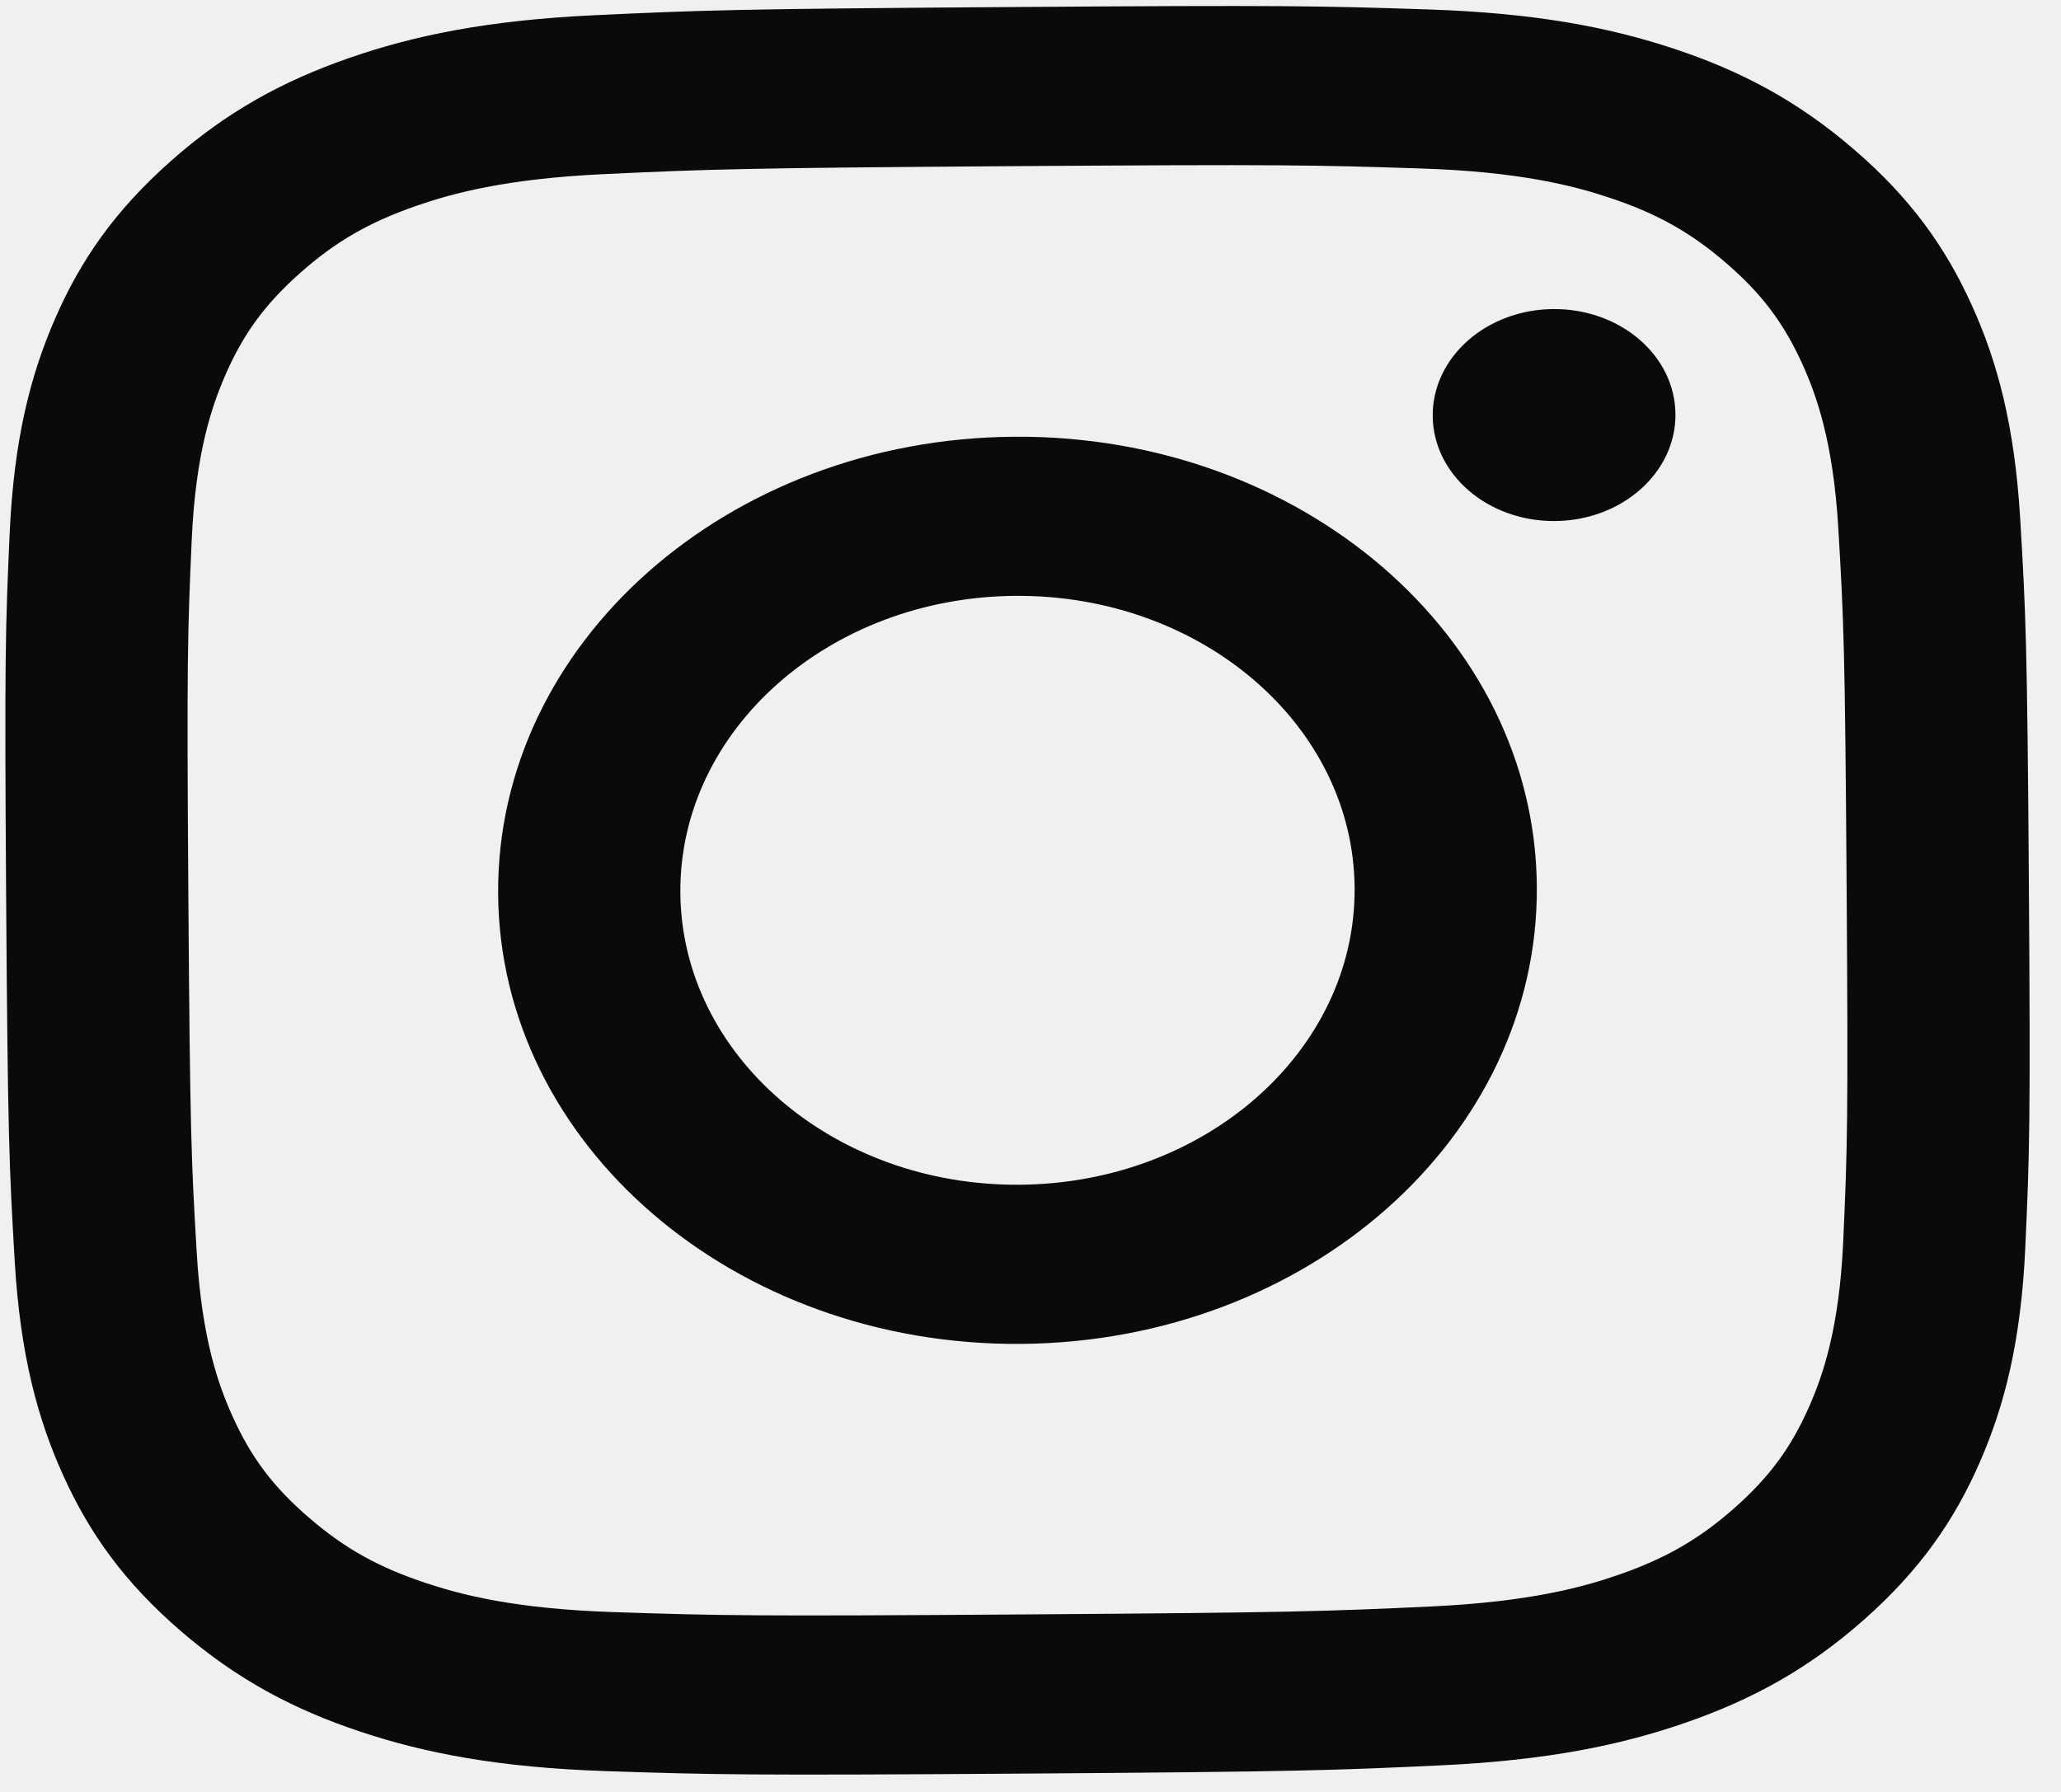
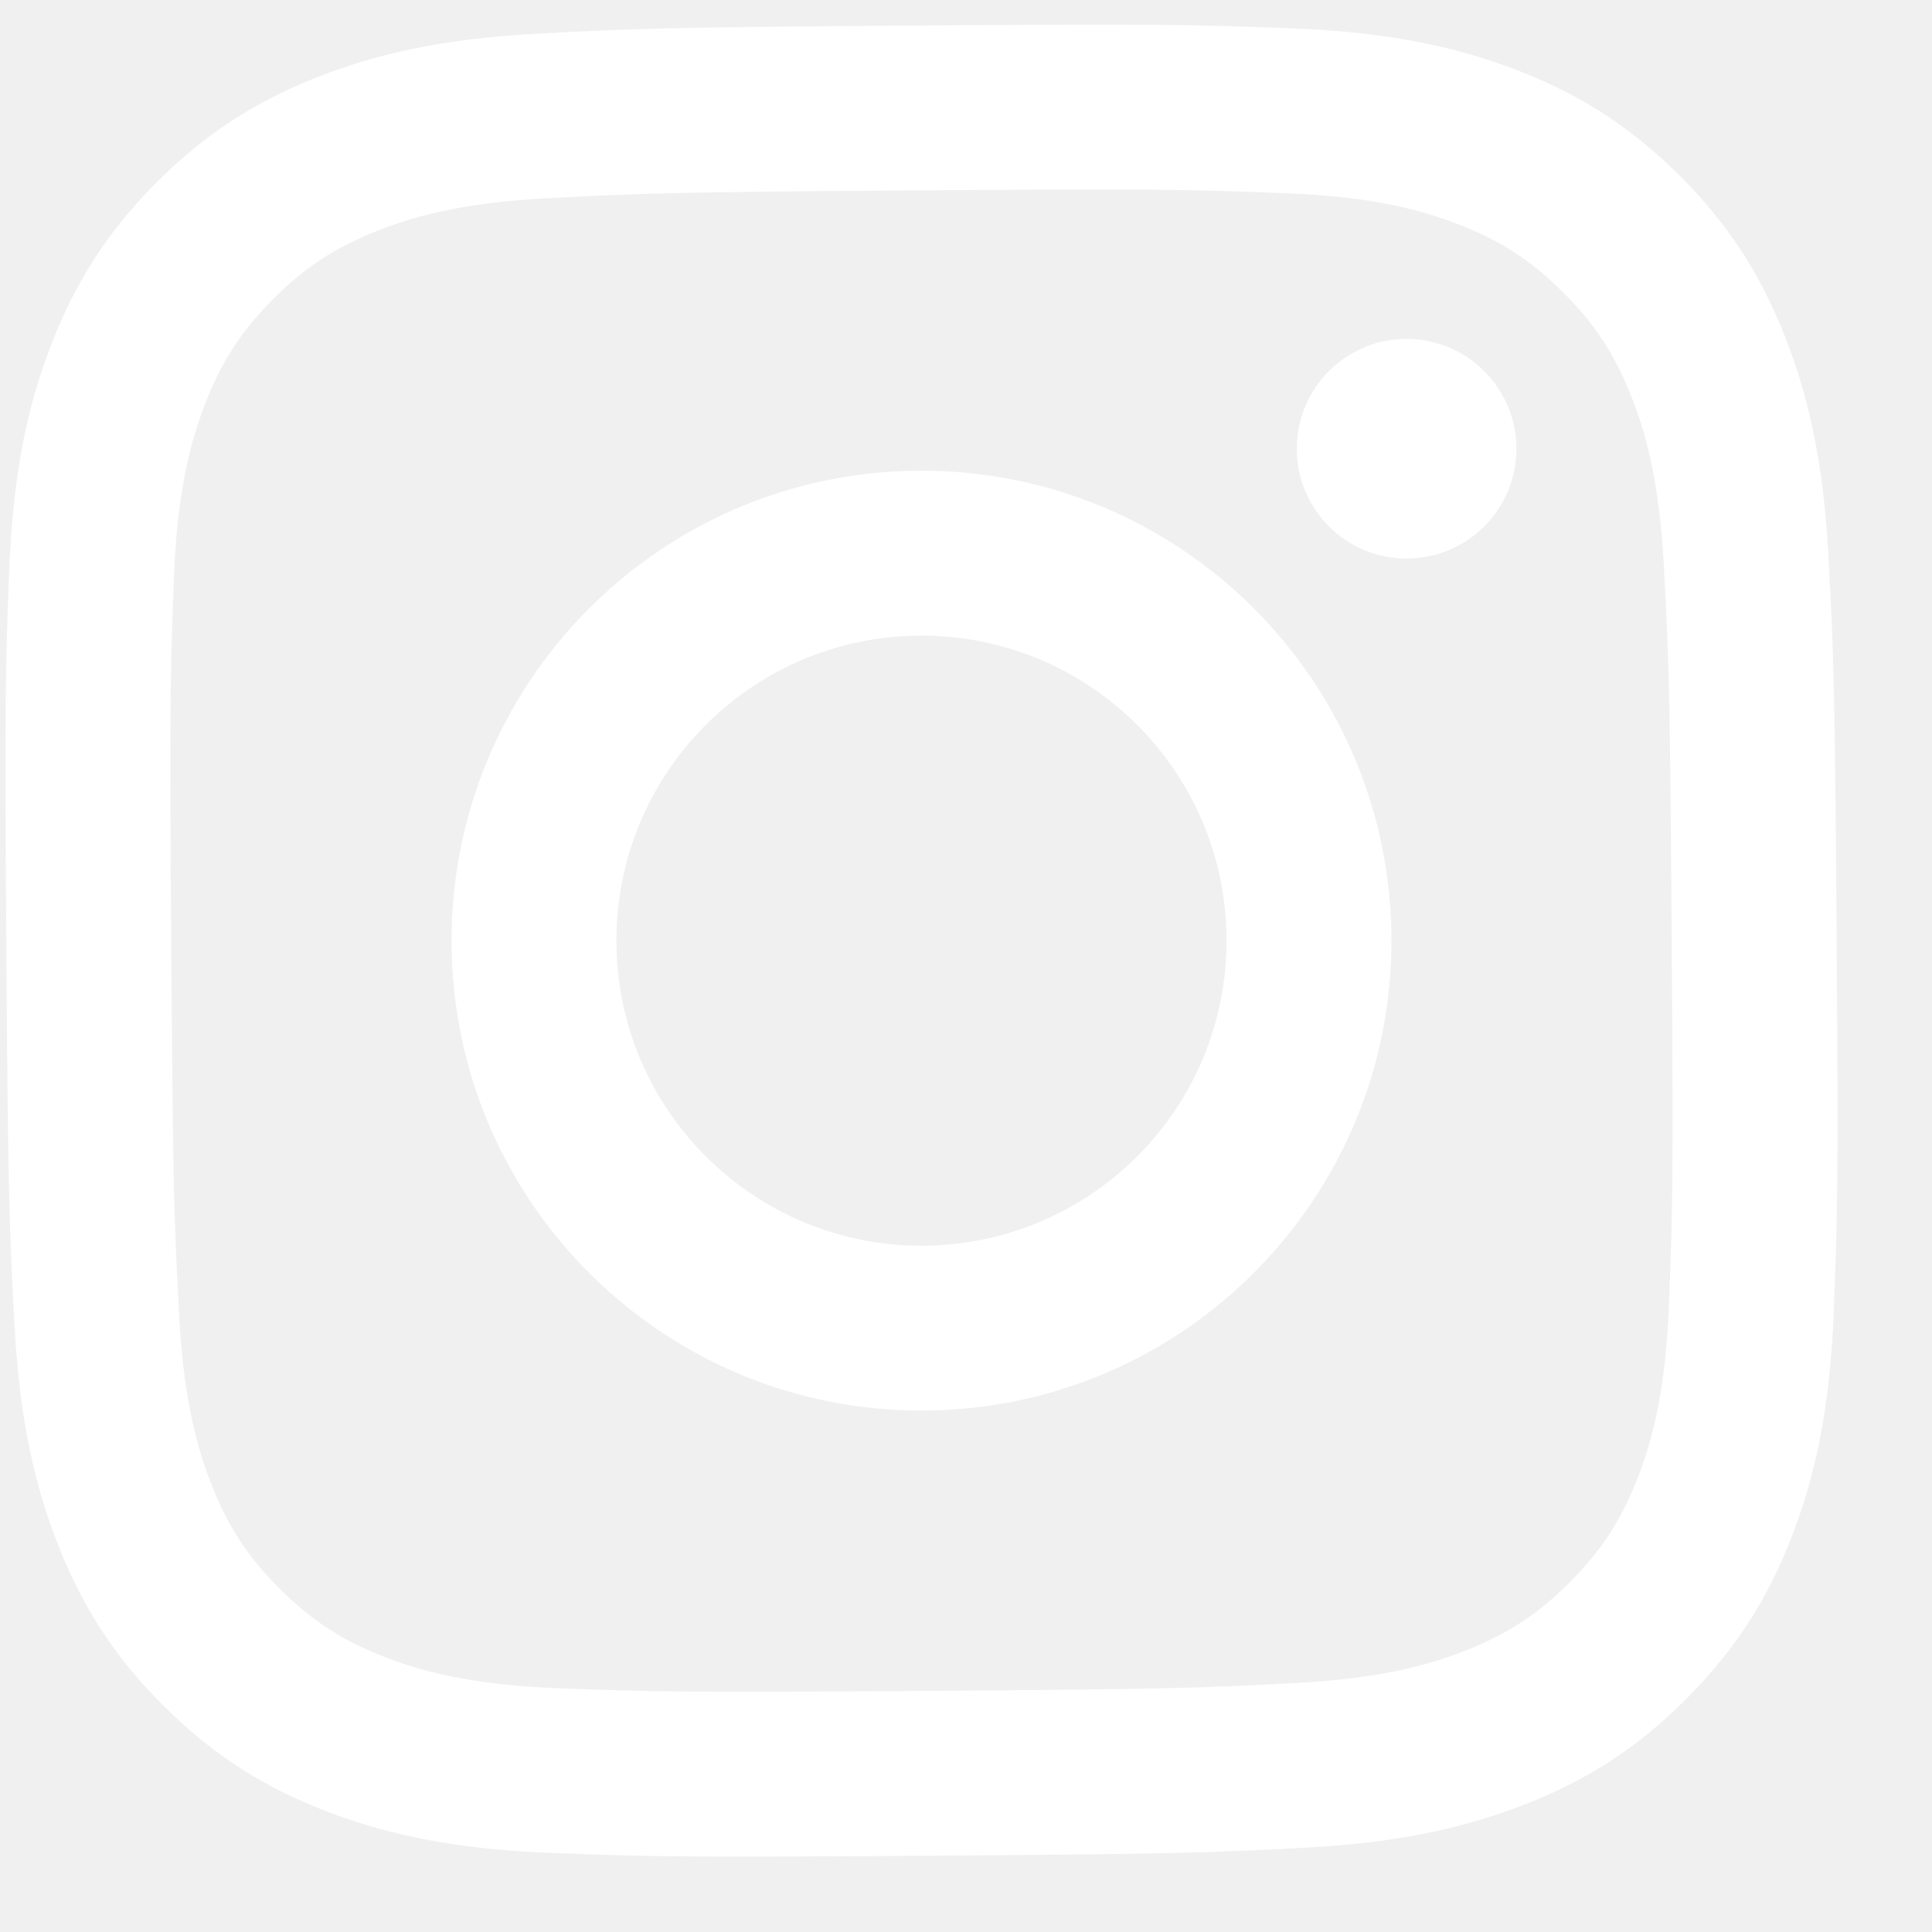
- <svg xmlns="http://www.w3.org/2000/svg" width="46" height="40" viewBox="0 0 46 40" fill="none">
-   <g clip-path="url(#clip0_30_773)">
-     <path d="M22.598 3.709C28.625 3.668 29.339 3.683 31.72 3.761C33.921 3.833 35.119 4.146 35.916 4.411C36.972 4.761 37.727 5.183 38.522 5.868C39.316 6.552 39.81 7.206 40.226 8.123C40.54 8.816 40.915 9.857 41.029 11.779C41.152 13.857 41.179 14.481 41.215 19.745C41.252 25.01 41.233 25.634 41.139 27.713C41.052 29.637 40.692 30.683 40.387 31.38C39.984 32.303 39.5 32.964 38.715 33.659C37.929 34.354 37.18 34.787 36.129 35.152C35.336 35.427 34.143 35.757 31.942 35.86C29.563 35.971 28.849 35.996 22.822 36.038C16.794 36.08 16.08 36.065 13.7 35.986C11.498 35.914 10.301 35.601 9.503 35.336C8.447 34.986 7.692 34.564 6.898 33.88C6.103 33.195 5.609 32.542 5.194 31.624C4.88 30.932 4.505 29.89 4.391 27.968C4.268 25.89 4.241 25.267 4.204 20.002C4.167 14.737 4.186 14.114 4.28 12.034C4.367 10.111 4.728 9.064 5.032 8.367C5.435 7.444 5.92 6.784 6.705 6.088C7.49 5.393 8.239 4.96 9.29 4.596C10.084 4.32 11.277 3.99 13.477 3.887C15.857 3.776 16.57 3.751 22.598 3.709ZM22.573 0.157C16.442 0.199 15.674 0.227 13.267 0.34C10.865 0.452 9.226 0.797 7.794 1.294C6.313 1.809 5.059 2.491 3.812 3.596C2.564 4.701 1.8 5.806 1.232 7.107C0.683 8.365 0.311 9.801 0.216 11.9C0.121 14.004 0.1 14.675 0.137 20.03C0.174 25.385 0.205 26.056 0.329 28.159C0.453 30.256 0.845 31.687 1.412 32.937C1.997 34.23 2.777 35.324 4.039 36.412C5.302 37.499 6.565 38.164 8.053 38.658C9.492 39.136 11.136 39.457 13.539 39.536C15.947 39.616 16.716 39.633 22.847 39.591C28.977 39.548 29.746 39.52 32.153 39.407C34.554 39.295 36.193 38.95 37.625 38.453C39.106 37.939 40.361 37.256 41.608 36.151C42.855 35.046 43.619 33.941 44.187 32.641C44.737 31.383 45.108 29.947 45.203 27.847C45.299 25.744 45.32 25.072 45.283 19.717C45.246 14.362 45.215 13.691 45.09 11.589C44.966 9.491 44.575 8.06 44.008 6.81C43.422 5.517 42.643 4.423 41.38 3.336C40.118 2.248 38.854 1.583 37.366 1.089C35.927 0.612 34.284 0.29 31.881 0.211C29.472 0.131 28.703 0.114 22.573 0.157ZM22.64 9.749C16.238 9.793 11.079 14.362 11.118 19.954C11.157 25.546 16.378 30.043 22.78 29.999C29.182 29.954 34.34 25.385 34.301 19.793C34.263 14.201 29.041 9.704 22.64 9.749ZM22.755 26.446C18.6 26.475 15.211 23.556 15.185 19.926C15.16 16.296 18.509 13.33 22.664 13.301C26.82 13.272 30.209 16.192 30.234 19.821C30.259 23.451 26.911 26.417 22.755 26.446ZM37.395 9.246C37.404 10.553 36.199 11.621 34.703 11.631C33.207 11.641 31.986 10.591 31.977 9.284C31.968 7.977 33.174 6.909 34.67 6.899C36.166 6.889 37.386 7.939 37.395 9.246Z" fill="#0A0A08" />
+ <svg xmlns="http://www.w3.org/2000/svg" width="19" height="19" viewBox="0 0 19 19" fill="none">
+   <g clip-path="url(#clip0_24_47)">
+     <path d="M9.011 1.872C11.414 1.856 11.699 1.863 12.648 1.9C13.526 1.934 14.003 2.077 14.321 2.198C14.743 2.358 15.044 2.551 15.361 2.864C15.678 3.177 15.875 3.475 16.041 3.894C16.167 4.21 16.317 4.686 16.363 5.563C16.413 6.512 16.424 6.796 16.44 9.199C16.457 11.602 16.45 11.887 16.413 12.836C16.379 13.714 16.236 14.192 16.115 14.51C15.954 14.931 15.762 15.232 15.449 15.549C15.136 15.866 14.838 16.064 14.419 16.23C14.102 16.355 13.627 16.505 12.75 16.551C11.801 16.601 11.517 16.612 9.113 16.629C6.71 16.645 6.426 16.638 5.476 16.602C4.599 16.568 4.121 16.424 3.803 16.303C3.382 16.143 3.081 15.95 2.764 15.637C2.446 15.324 2.249 15.026 2.083 14.607C1.958 14.291 1.808 13.815 1.762 12.938C1.712 11.989 1.701 11.705 1.684 9.302C1.667 6.899 1.675 6.614 1.711 5.665C1.745 4.787 1.889 4.309 2.01 3.991C2.17 3.57 2.363 3.269 2.676 2.952C2.988 2.635 3.287 2.438 3.706 2.272C4.022 2.146 4.498 1.996 5.375 1.95C6.323 1.9 6.608 1.889 9.011 1.872ZM9 0.251C6.556 0.268 6.249 0.28 5.29 0.331C4.332 0.381 3.679 0.538 3.108 0.764C2.518 0.998 2.018 1.31 1.521 1.813C1.024 2.317 0.72 2.821 0.494 3.415C0.275 3.989 0.128 4.644 0.091 5.602C0.054 6.562 0.045 6.869 0.062 9.313C0.079 11.757 0.092 12.064 0.142 13.023C0.193 13.981 0.349 14.634 0.576 15.205C0.81 15.795 1.121 16.295 1.625 16.792C2.129 17.289 2.633 17.593 3.226 17.819C3.8 18.037 4.455 18.185 5.414 18.222C6.374 18.259 6.68 18.267 9.125 18.25C11.569 18.233 11.875 18.221 12.835 18.171C13.793 18.12 14.446 17.963 15.017 17.737C15.607 17.503 16.107 17.192 16.603 16.688C17.1 16.184 17.405 15.68 17.63 15.087C17.849 14.513 17.997 13.857 18.034 12.899C18.071 11.939 18.079 11.632 18.062 9.188C18.045 6.744 18.033 6.438 17.982 5.478C17.932 4.52 17.775 3.867 17.549 3.296C17.314 2.706 17.003 2.206 16.5 1.709C15.996 1.213 15.492 0.908 14.898 0.682C14.324 0.464 13.669 0.316 12.711 0.279C11.751 0.242 11.444 0.234 9 0.251ZM9.03 4.629C6.478 4.647 4.423 6.73 4.441 9.283C4.458 11.835 6.542 13.89 9.094 13.872C11.647 13.854 13.701 11.771 13.684 9.219C13.666 6.666 11.582 4.611 9.03 4.629ZM9.083 12.251C7.426 12.262 6.074 10.928 6.062 9.271C6.051 7.615 7.385 6.262 9.041 6.251C10.698 6.239 12.051 7.573 12.062 9.23C12.074 10.887 10.74 12.239 9.083 12.251ZM14.913 4.406C14.917 5.002 14.437 5.489 13.84 5.493C13.244 5.497 12.757 5.017 12.753 4.421C12.749 3.824 13.229 3.337 13.825 3.333C14.422 3.329 14.909 3.809 14.913 4.406Z" fill="white" />
  </g>
  <defs>
-     <clipPath id="clip0_30_773">
-       <rect width="45.147" height="39.435" fill="white" transform="translate(0 0.313232) rotate(-0.397548)" />
+     <clipPath id="clip0_24_47">
+       <rect width="18" height="18" fill="white" transform="translate(0 0.313232) rotate(-0.397548)" />
    </clipPath>
  </defs>
</svg>
